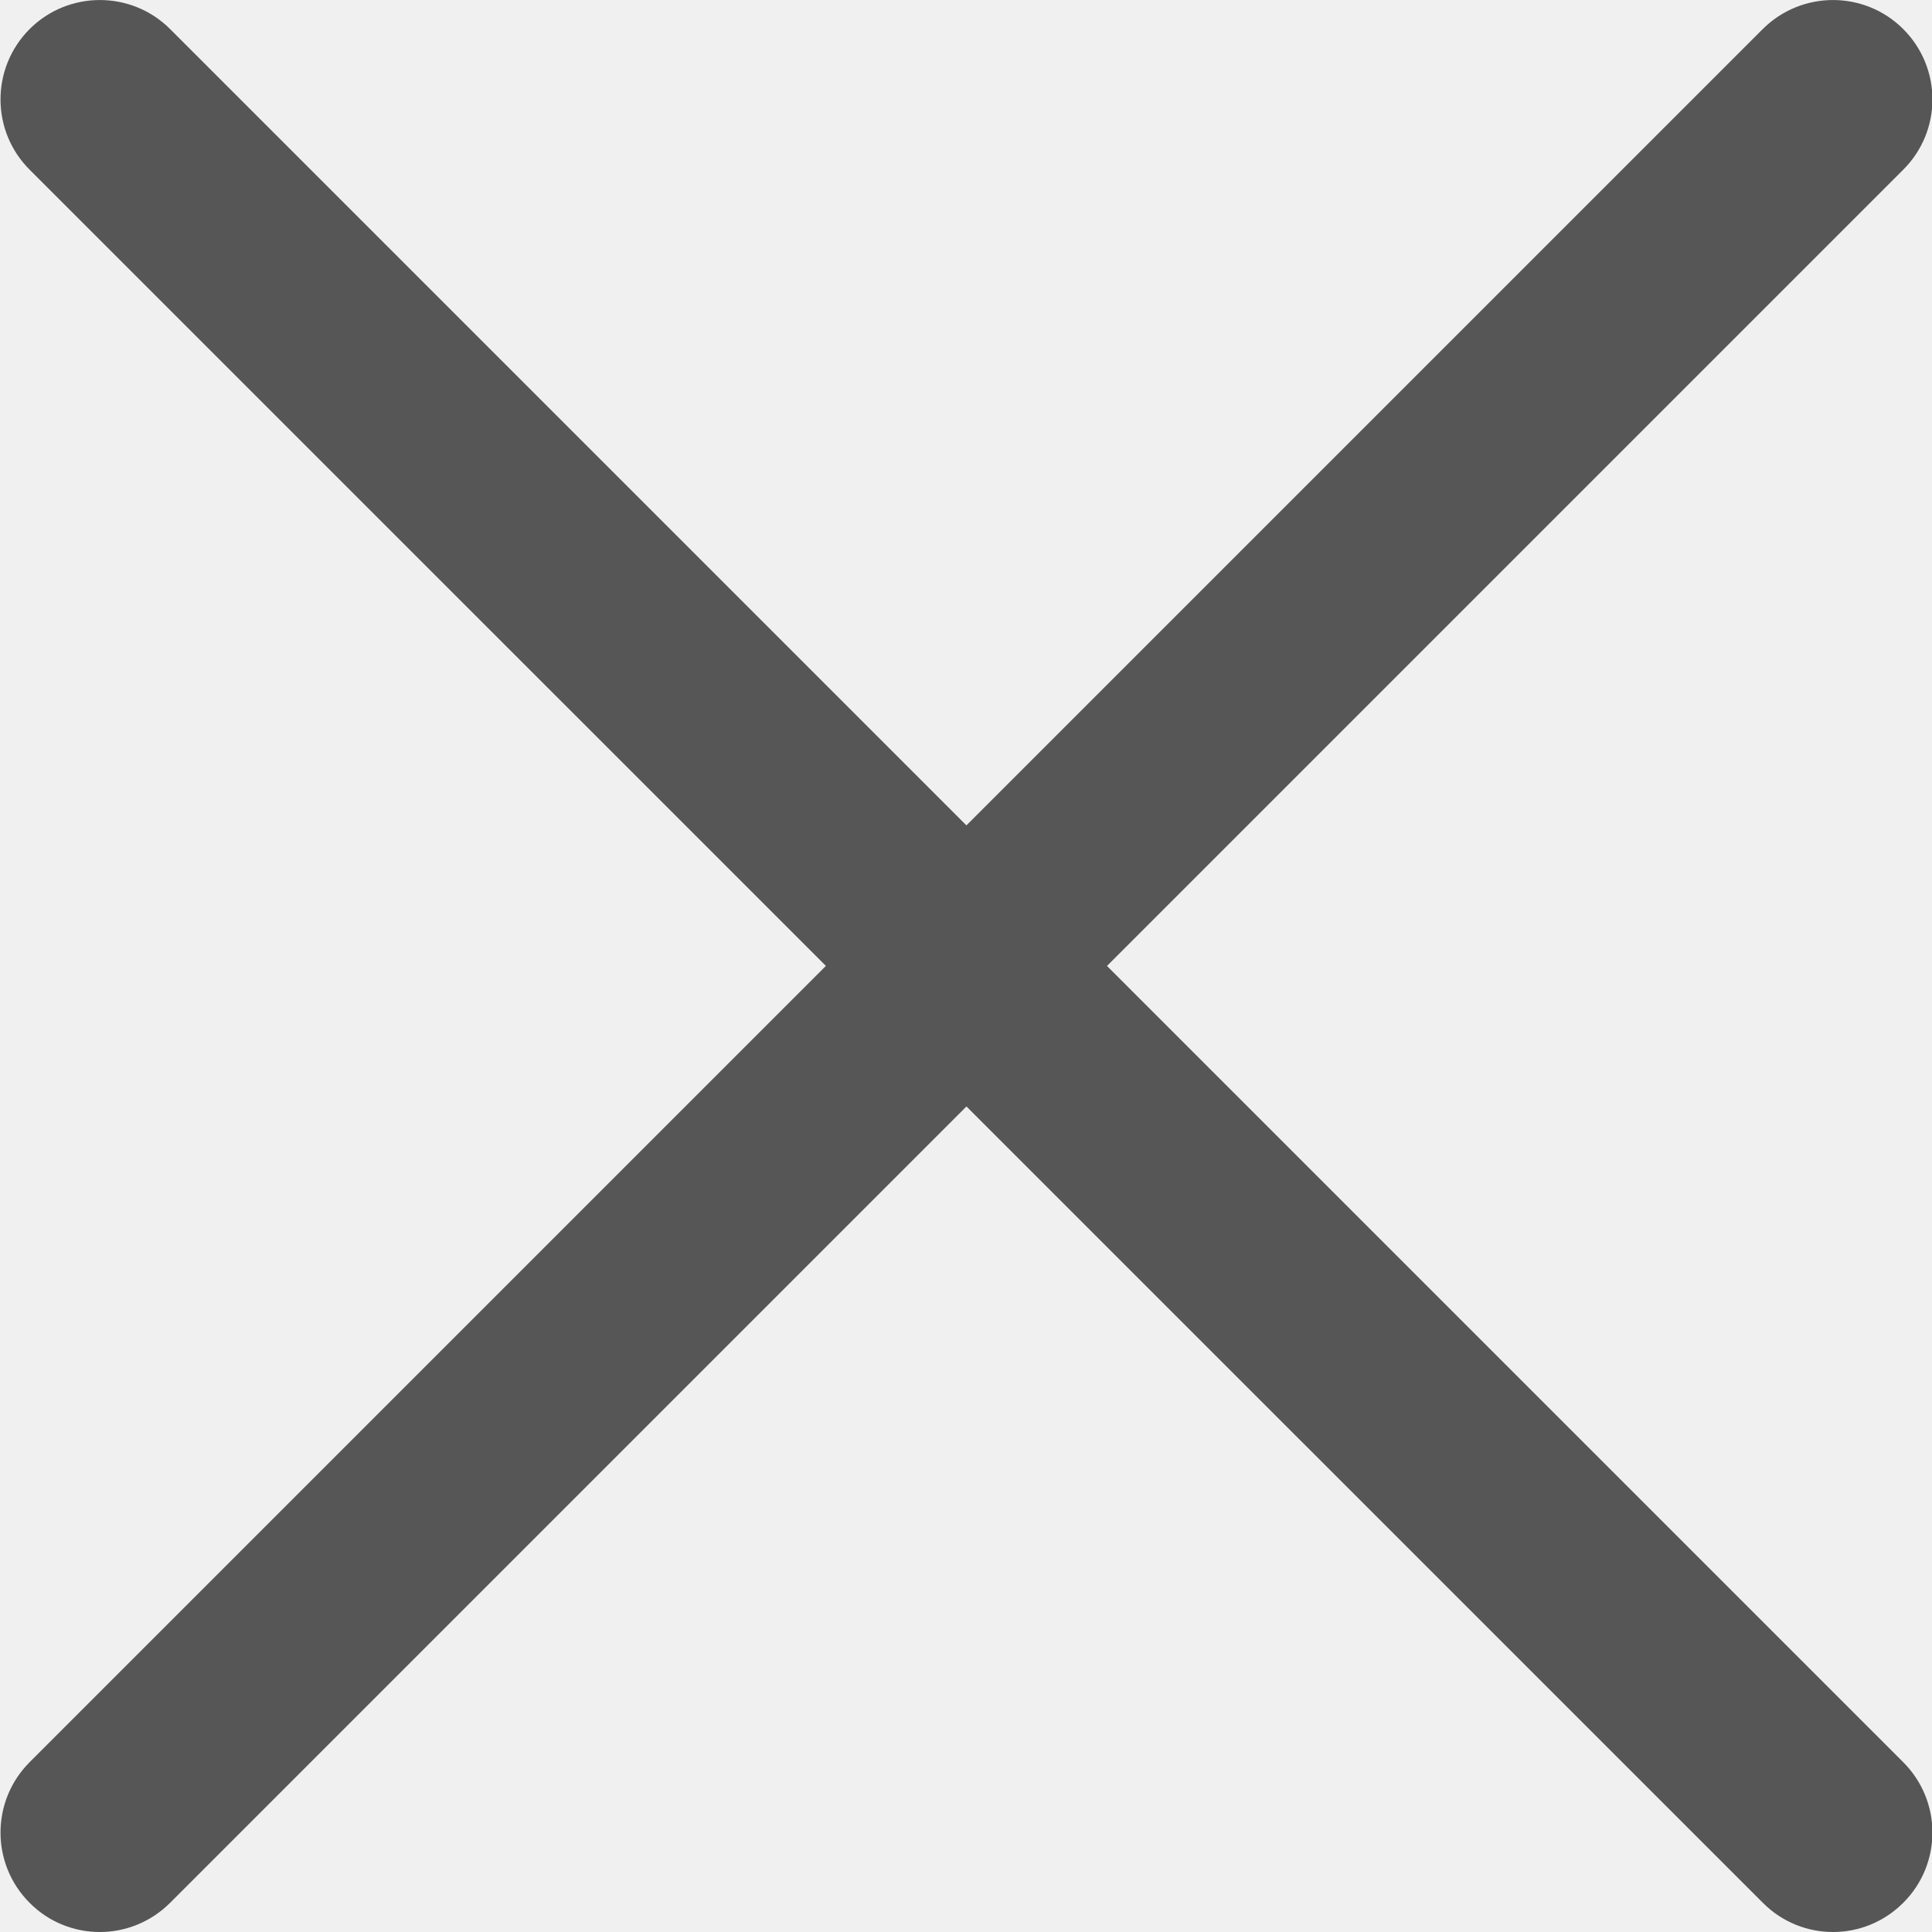
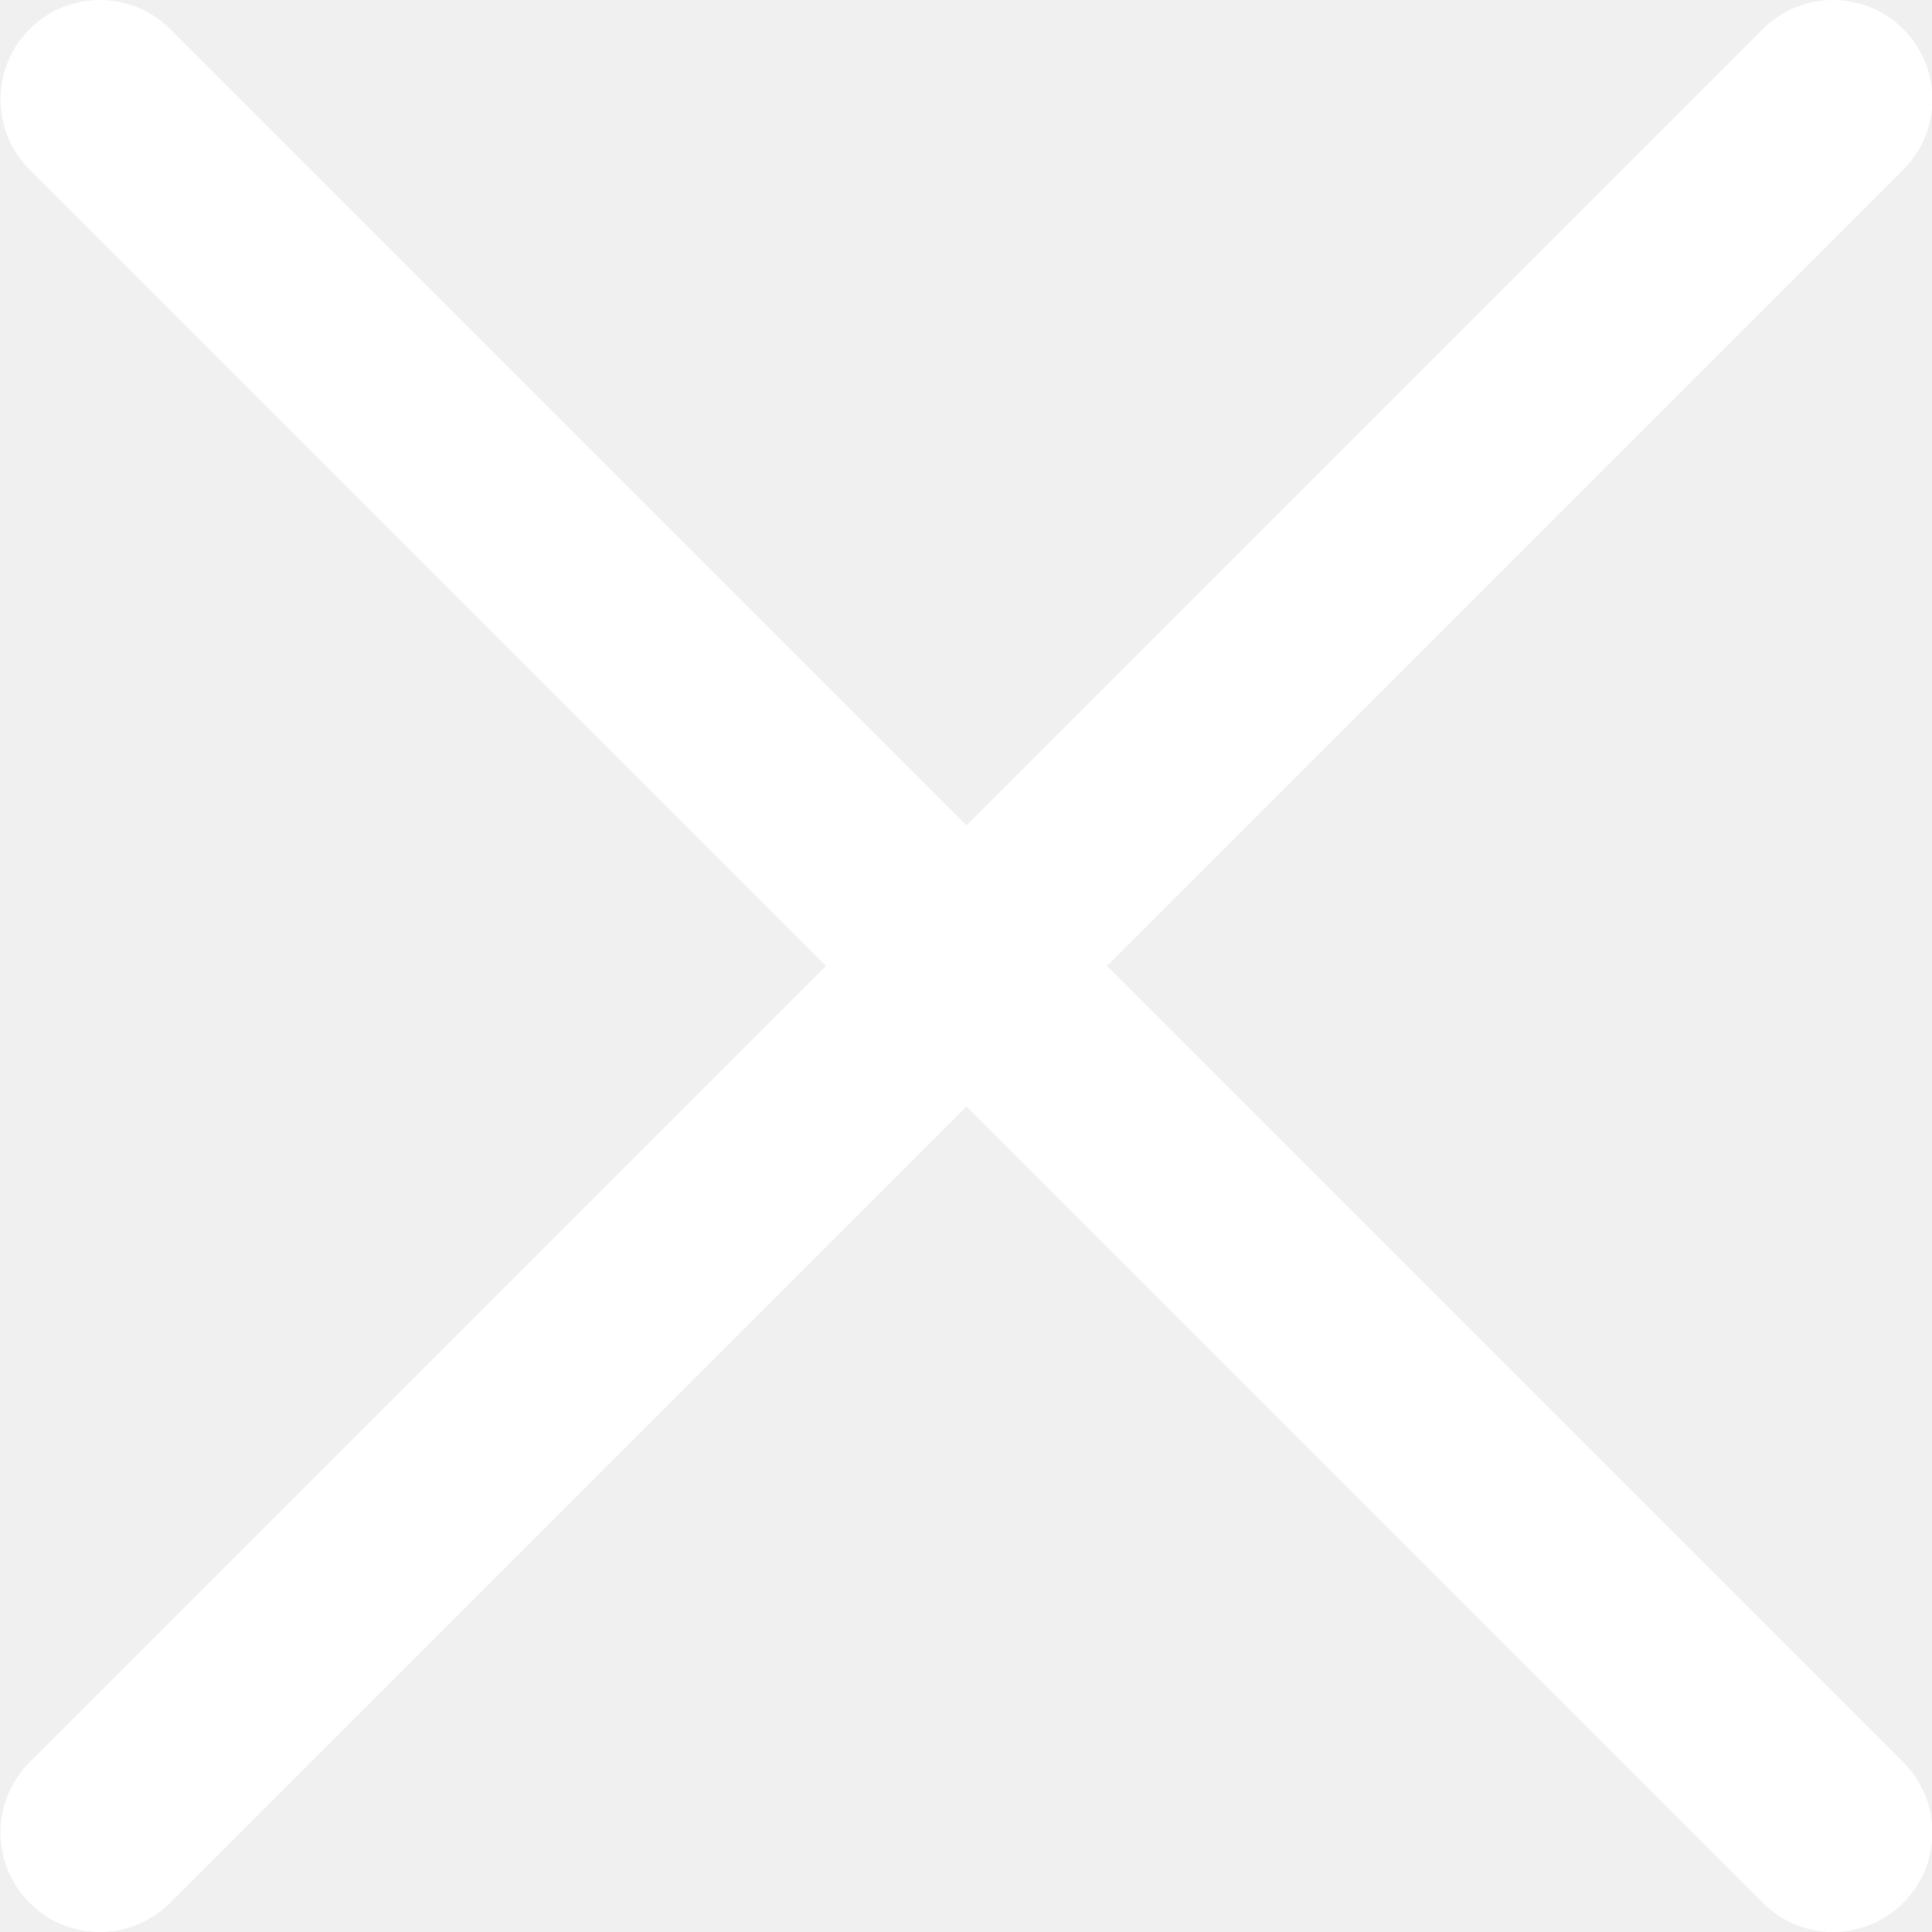
<svg xmlns="http://www.w3.org/2000/svg" width="16" height="16" viewBox="0 0 16 16" fill="none">
  <g clip-path="url(#clip0)">
-     <path d="M0.827 16C0.616 16 0.405 15.92 0.245 15.758C-0.076 15.437 -0.076 14.916 0.245 14.594L14.598 0.241C14.92 -0.08 15.441 -0.08 15.762 0.241C16.084 0.563 16.084 1.084 15.762 1.405L1.409 15.758C1.248 15.919 1.037 16 0.827 16Z" fill="#565656" />
-     <path d="M15.181 16C14.97 16 14.76 15.92 14.599 15.758L0.245 1.405C-0.076 1.084 -0.076 0.563 0.245 0.241C0.566 -0.08 1.088 -0.08 1.409 0.241L15.762 14.594C16.084 14.916 16.084 15.437 15.762 15.758C15.601 15.919 15.391 16 15.181 16Z" fill="#565656" />
+     <path d="M0.827 16C0.616 16 0.405 15.92 0.245 15.758C-0.076 15.437 -0.076 14.916 0.245 14.594L14.598 0.241C14.92 -0.08 15.441 -0.08 15.762 0.241C16.084 0.563 16.084 1.084 15.762 1.405L1.409 15.758C1.248 15.919 1.037 16 0.827 16Z" fill="#FFFFFF" />
+     <path d="M15.181 16C14.97 16 14.76 15.92 14.599 15.758L0.245 1.405C-0.076 1.084 -0.076 0.563 0.245 0.241C0.566 -0.08 1.088 -0.08 1.409 0.241L15.762 14.594C16.084 14.916 16.084 15.437 15.762 15.758C15.601 15.919 15.391 16 15.181 16Z" fill="#FFFFFF" />
  </g>
  <defs>
    <clipPath id="clip0">
      <rect width="16" height="16" fill="white" />
    </clipPath>
  </defs>
</svg>
